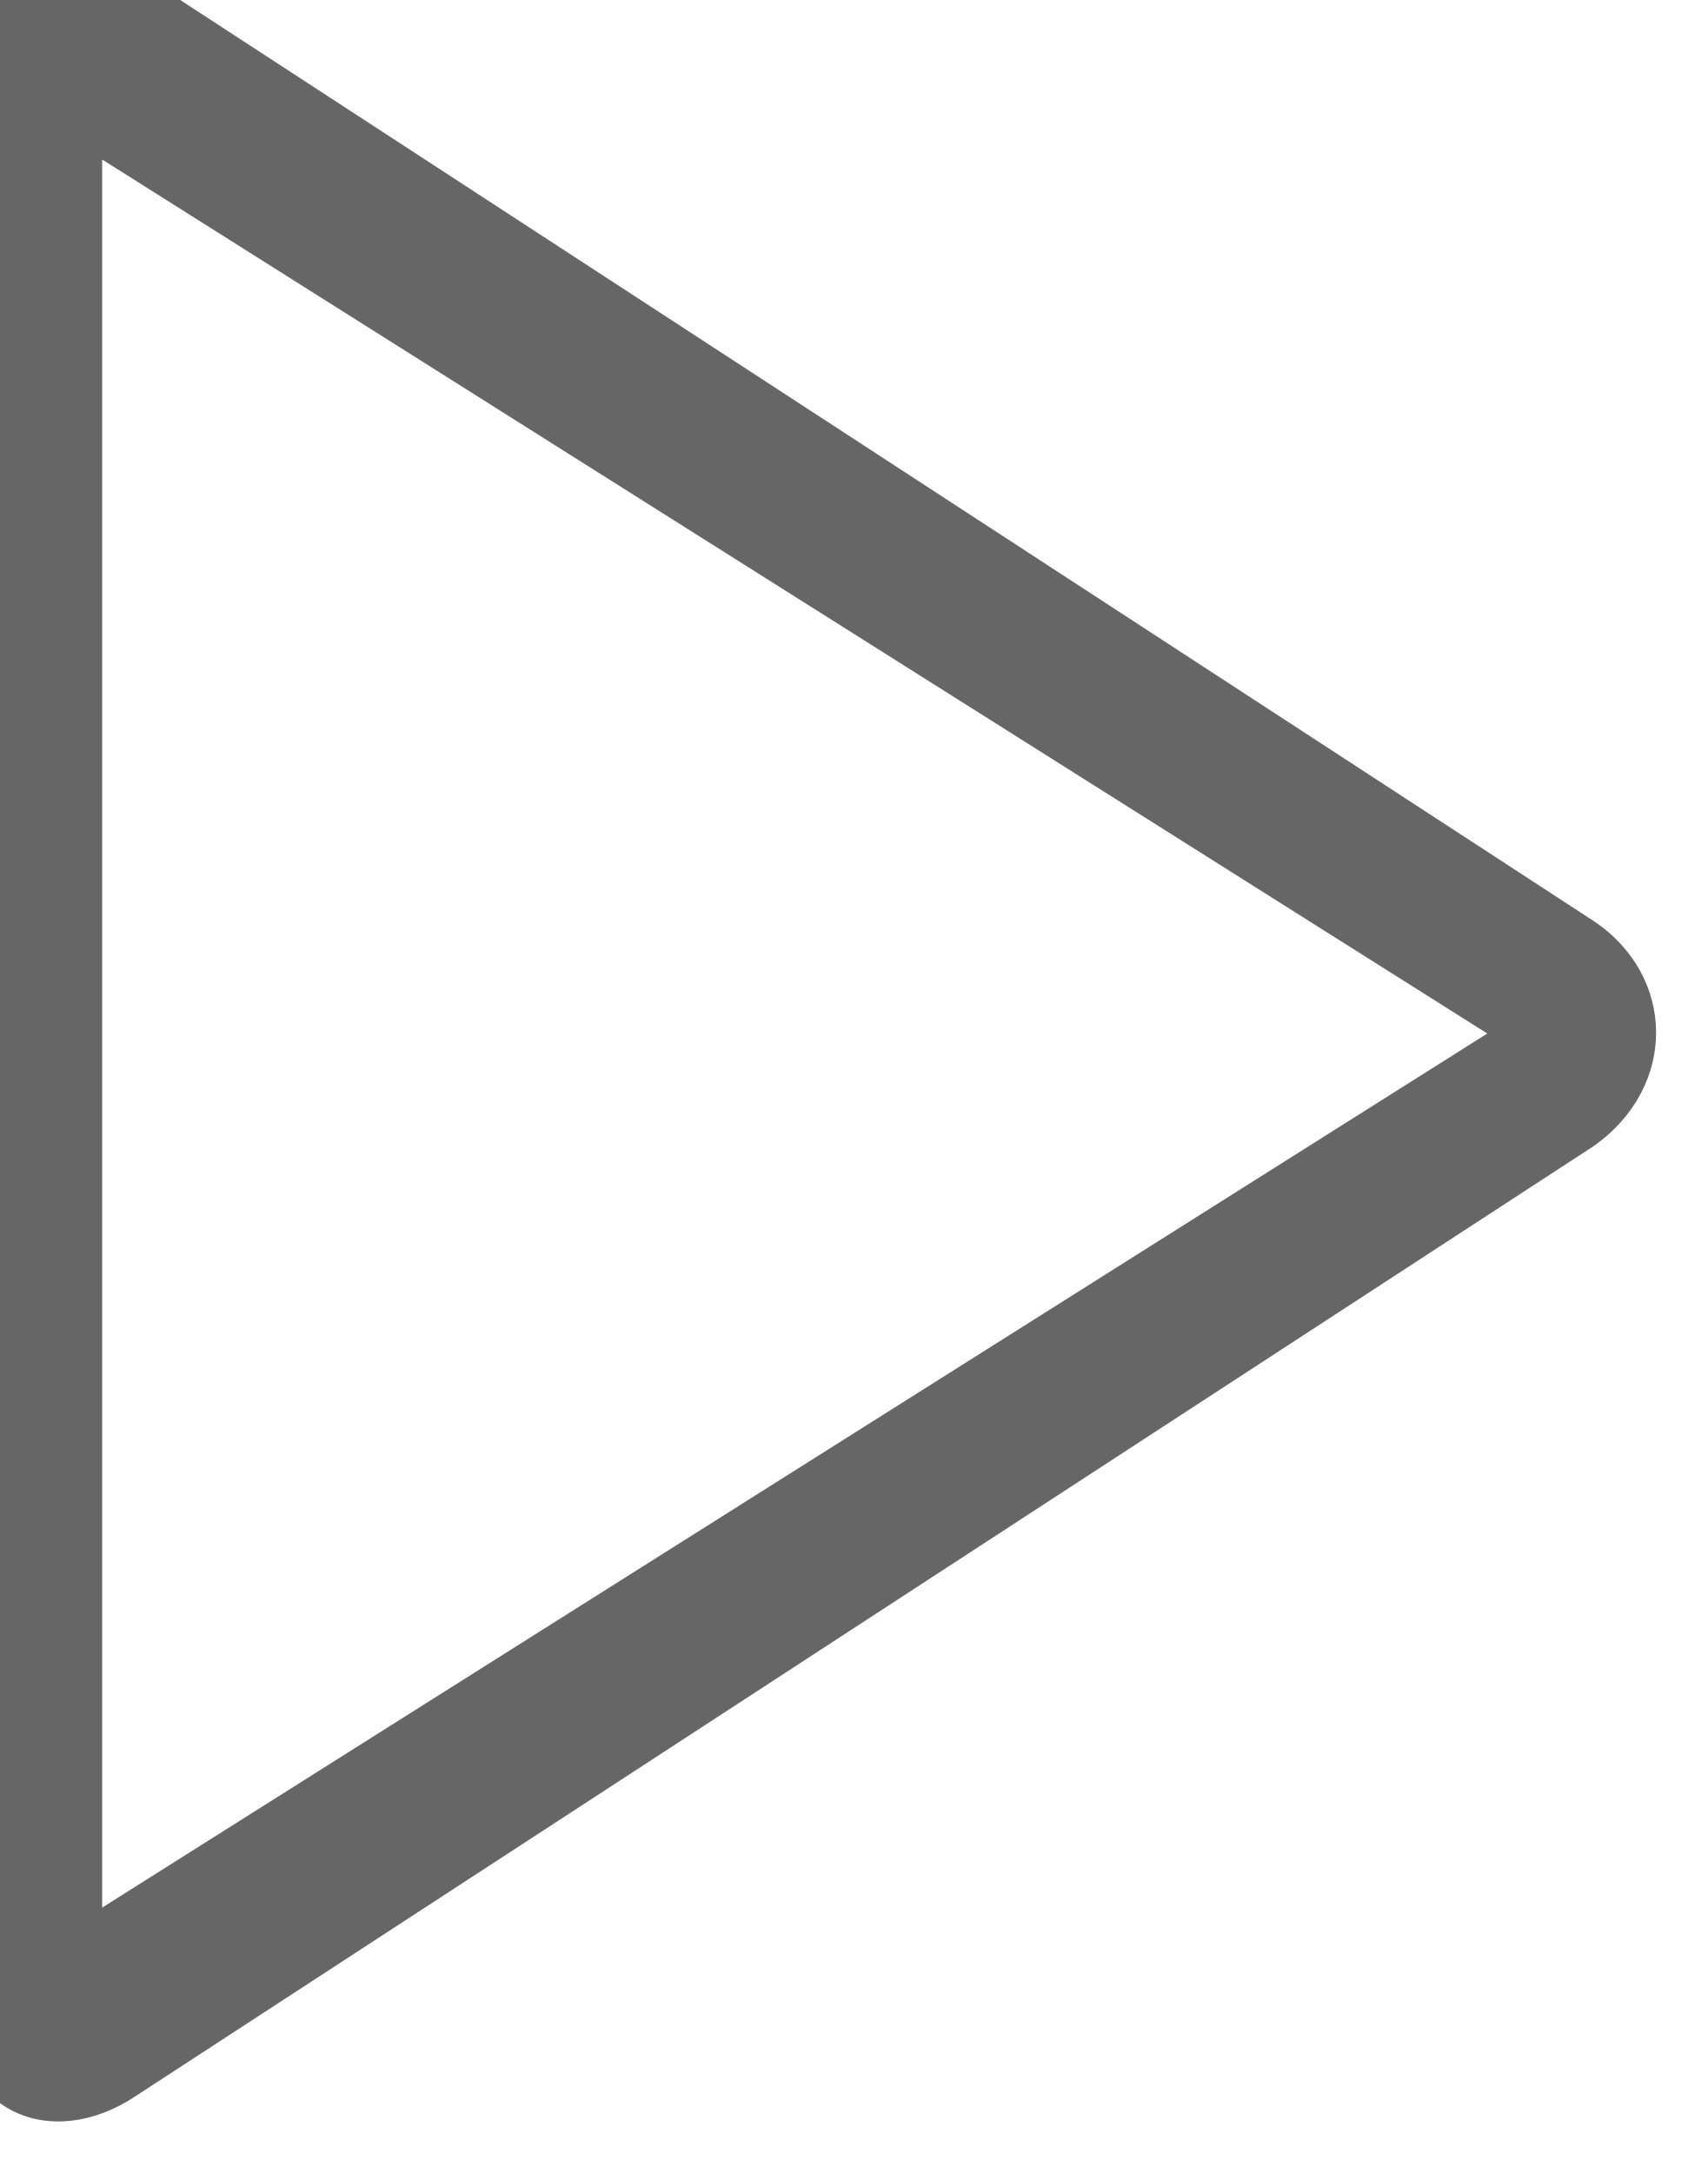
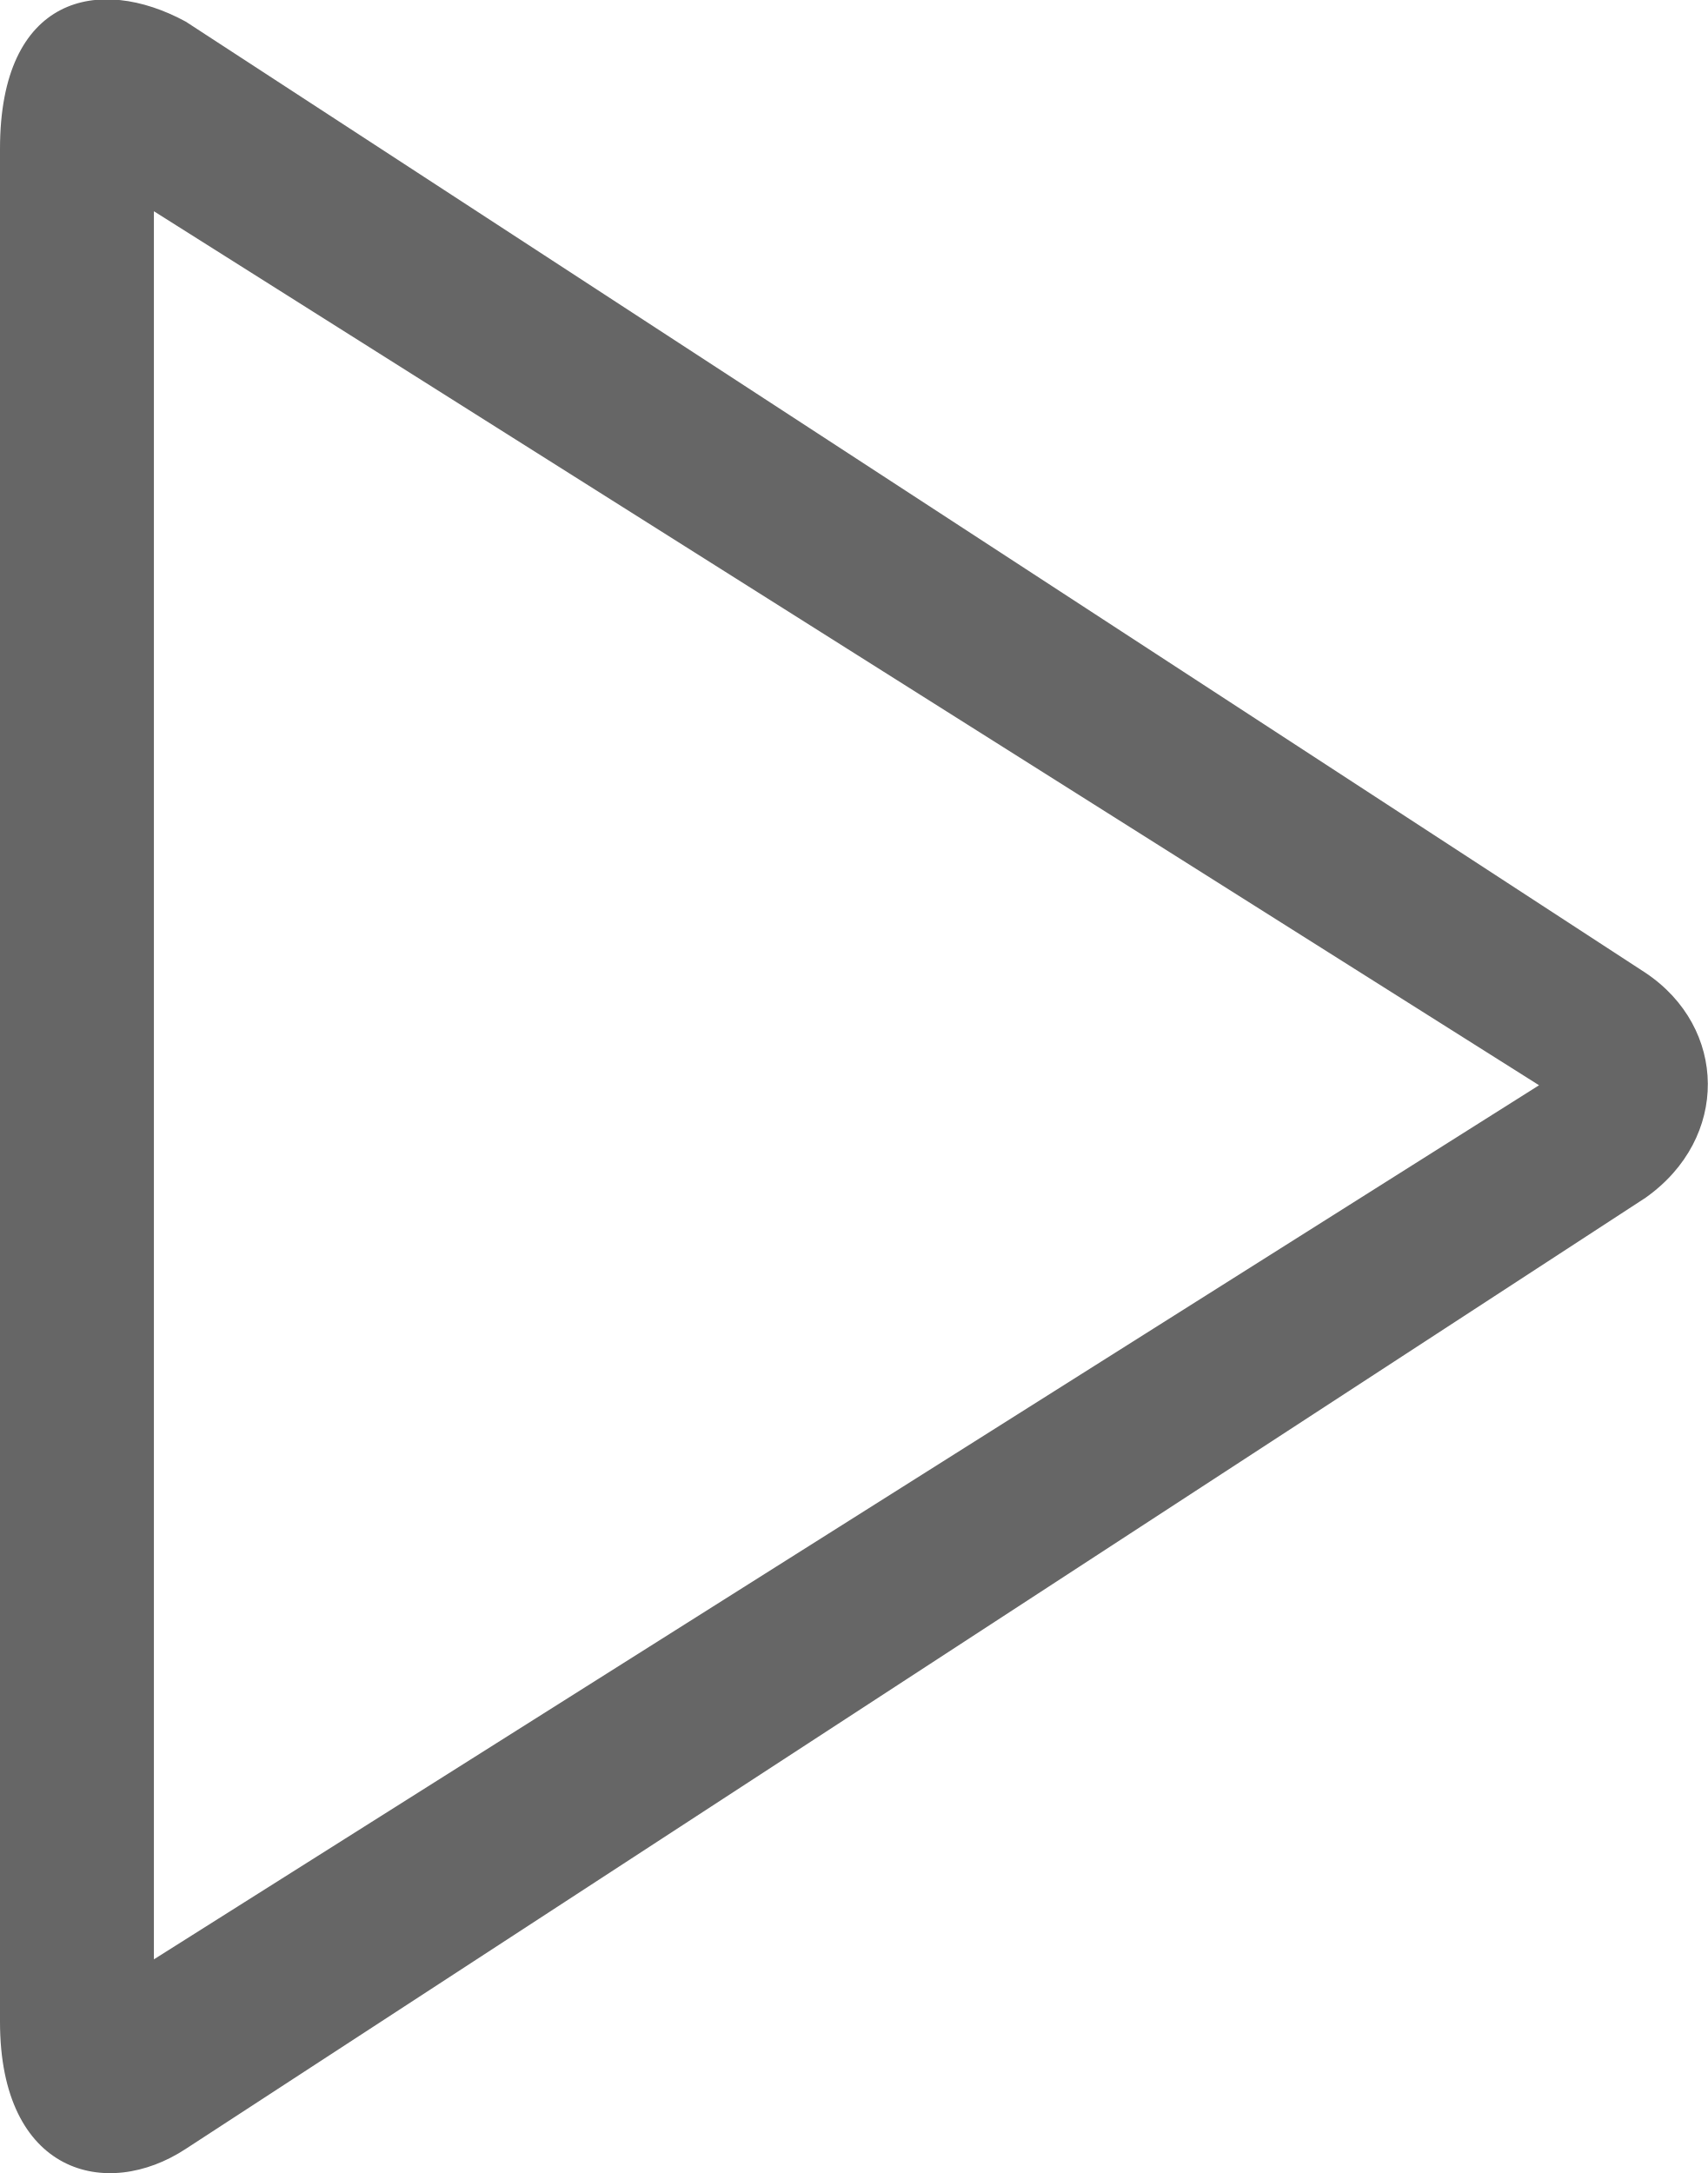
<svg xmlns="http://www.w3.org/2000/svg" width="22px" height="28px" viewBox="0 0 22 28" version="1.1">
  <defs />
  <g id="Page-1" stroke="none" stroke-width="1" fill="none" fill-rule="evenodd">
-     <g id="Icon-Set" transform="translate(-417.6667, -569.6667)" fill="#666666">
+     <g id="Icon-Set" transform="translate(-417, -569)" fill="#666666">
      <path d="M418.983,594.247 L418.983,571.722 L436.831,582.984 L418.983,594.247 L418.983,594.247 Z M438.204,581.536 L419.394,569.279 C418.278,568.672 417,568.943 417,570.917 L417,595.052 C417,597.012 418.371,597.361 419.394,596.689 L438.204,584.433 C439.288,583.665 439.258,582.242 438.204,581.536 L438.204,581.536 Z" id="play" />
    </g>
  </g>
</svg>
